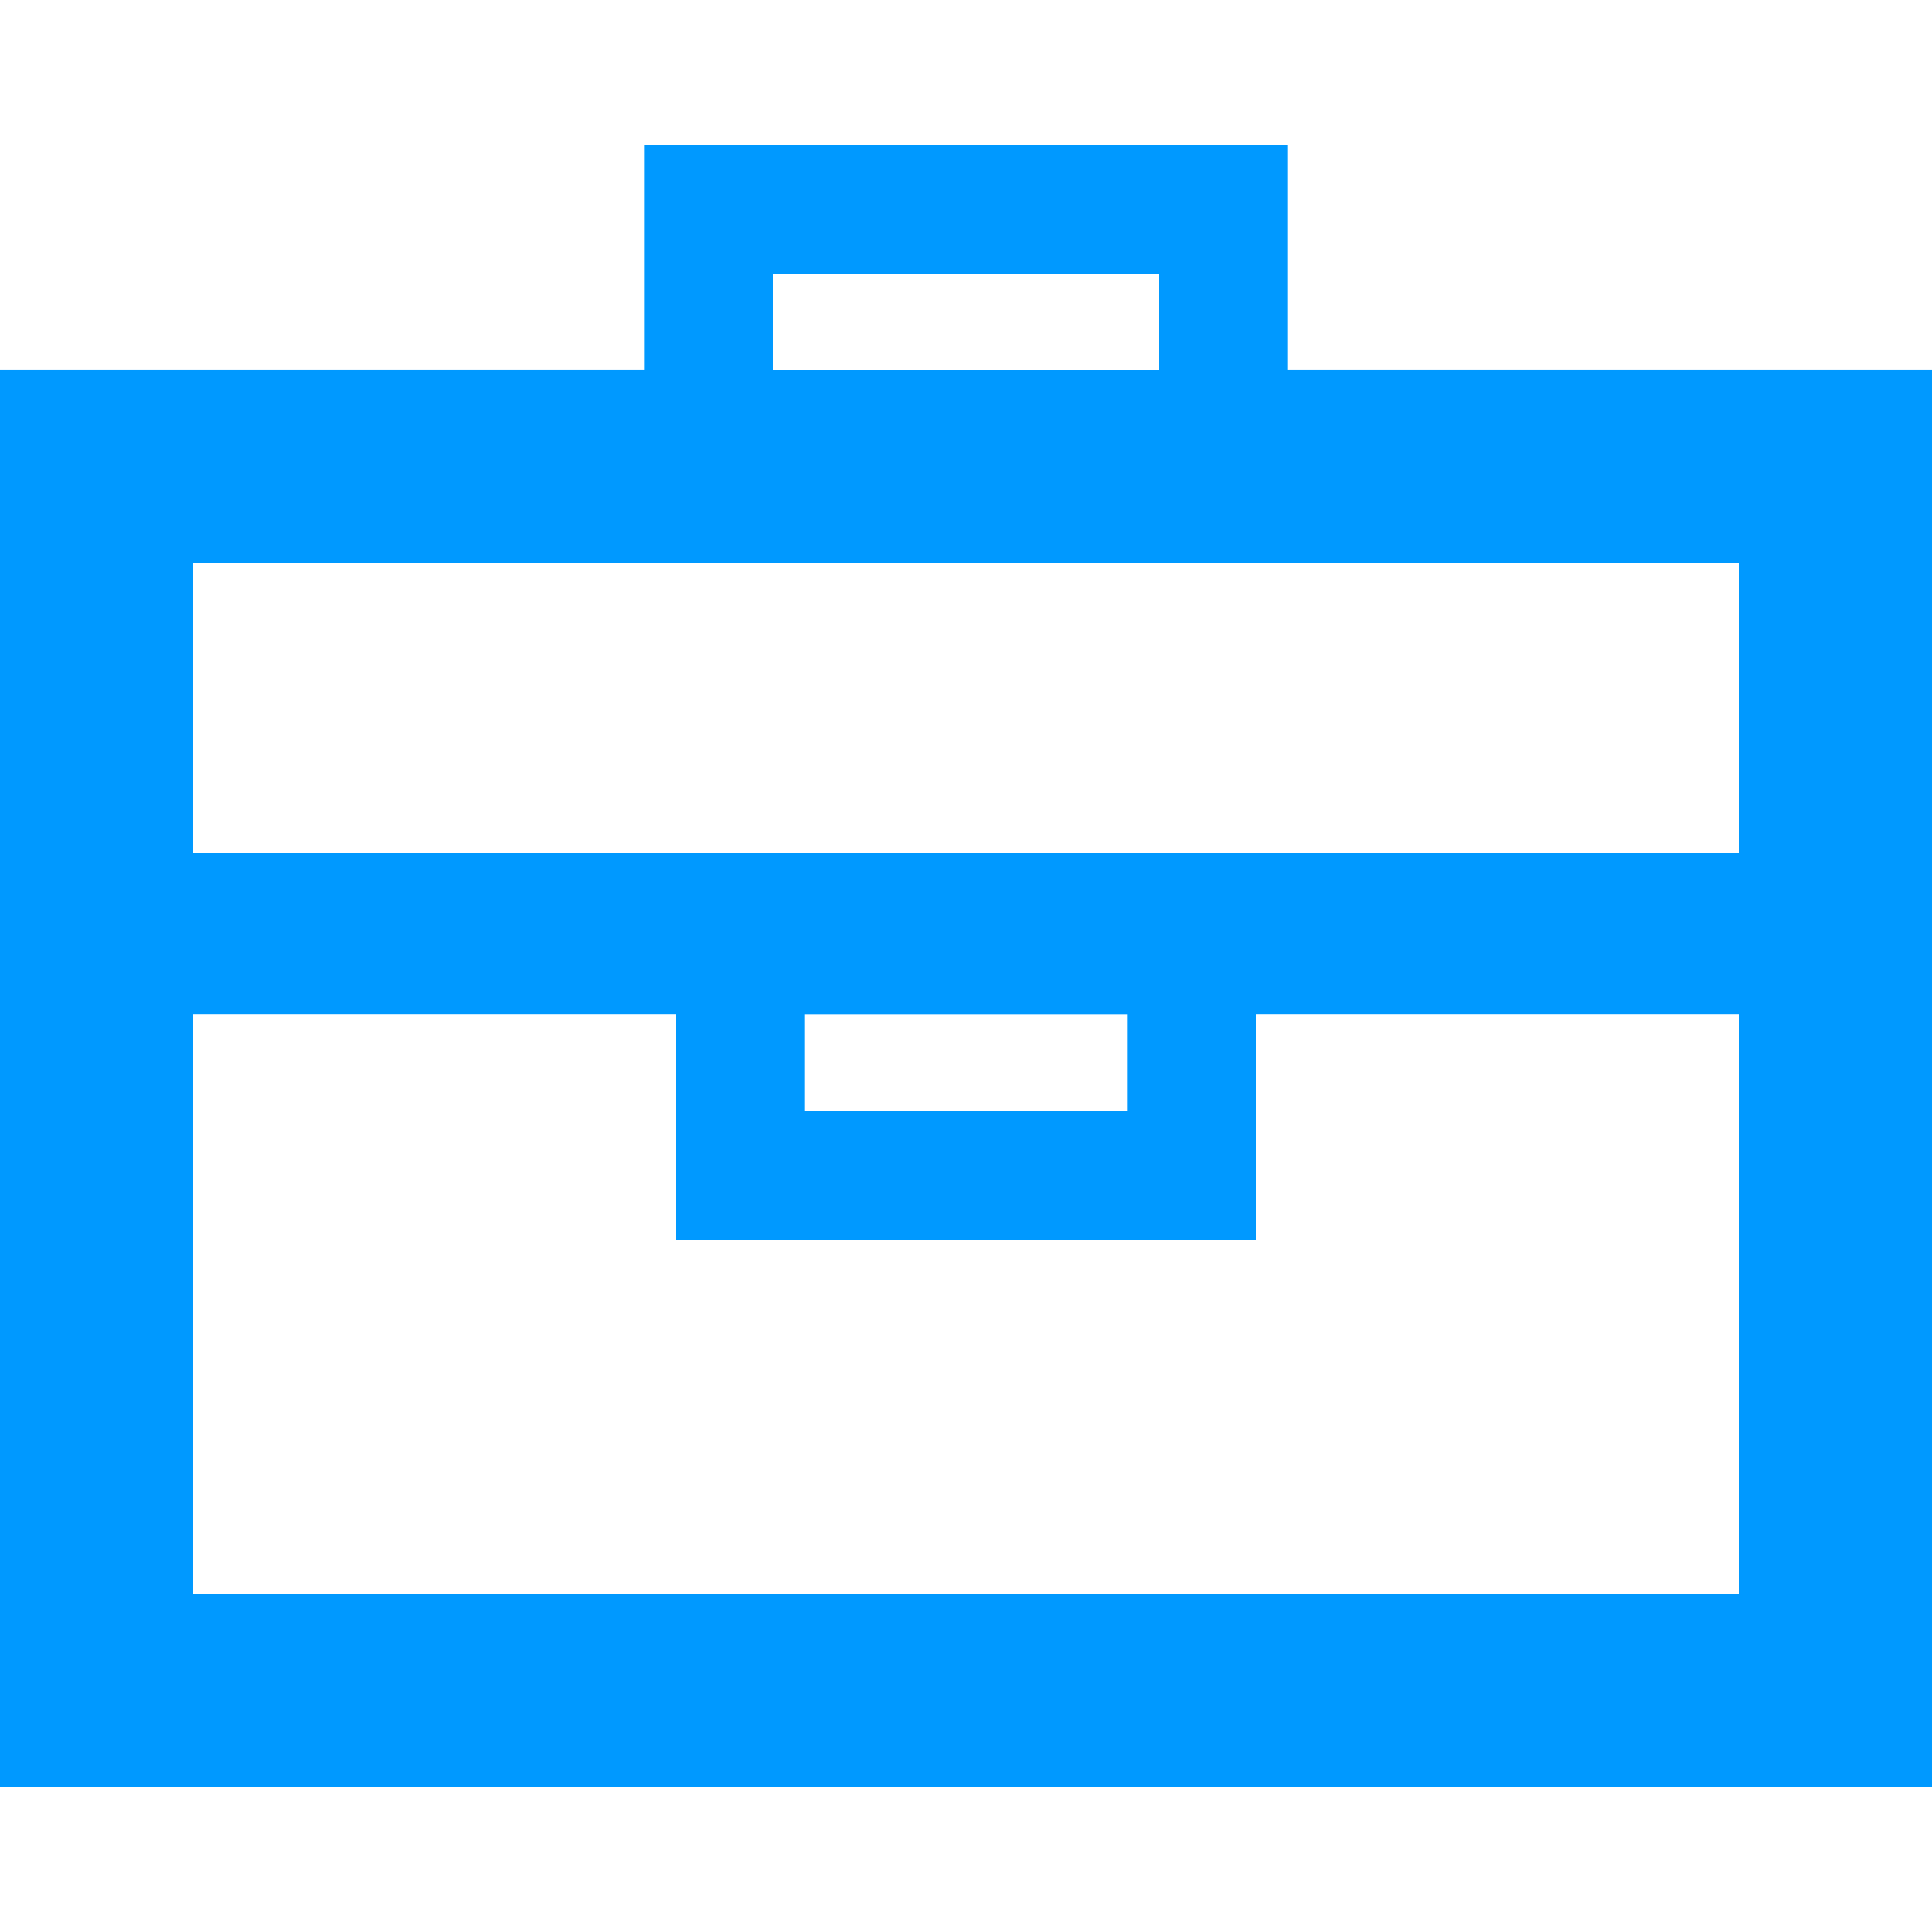
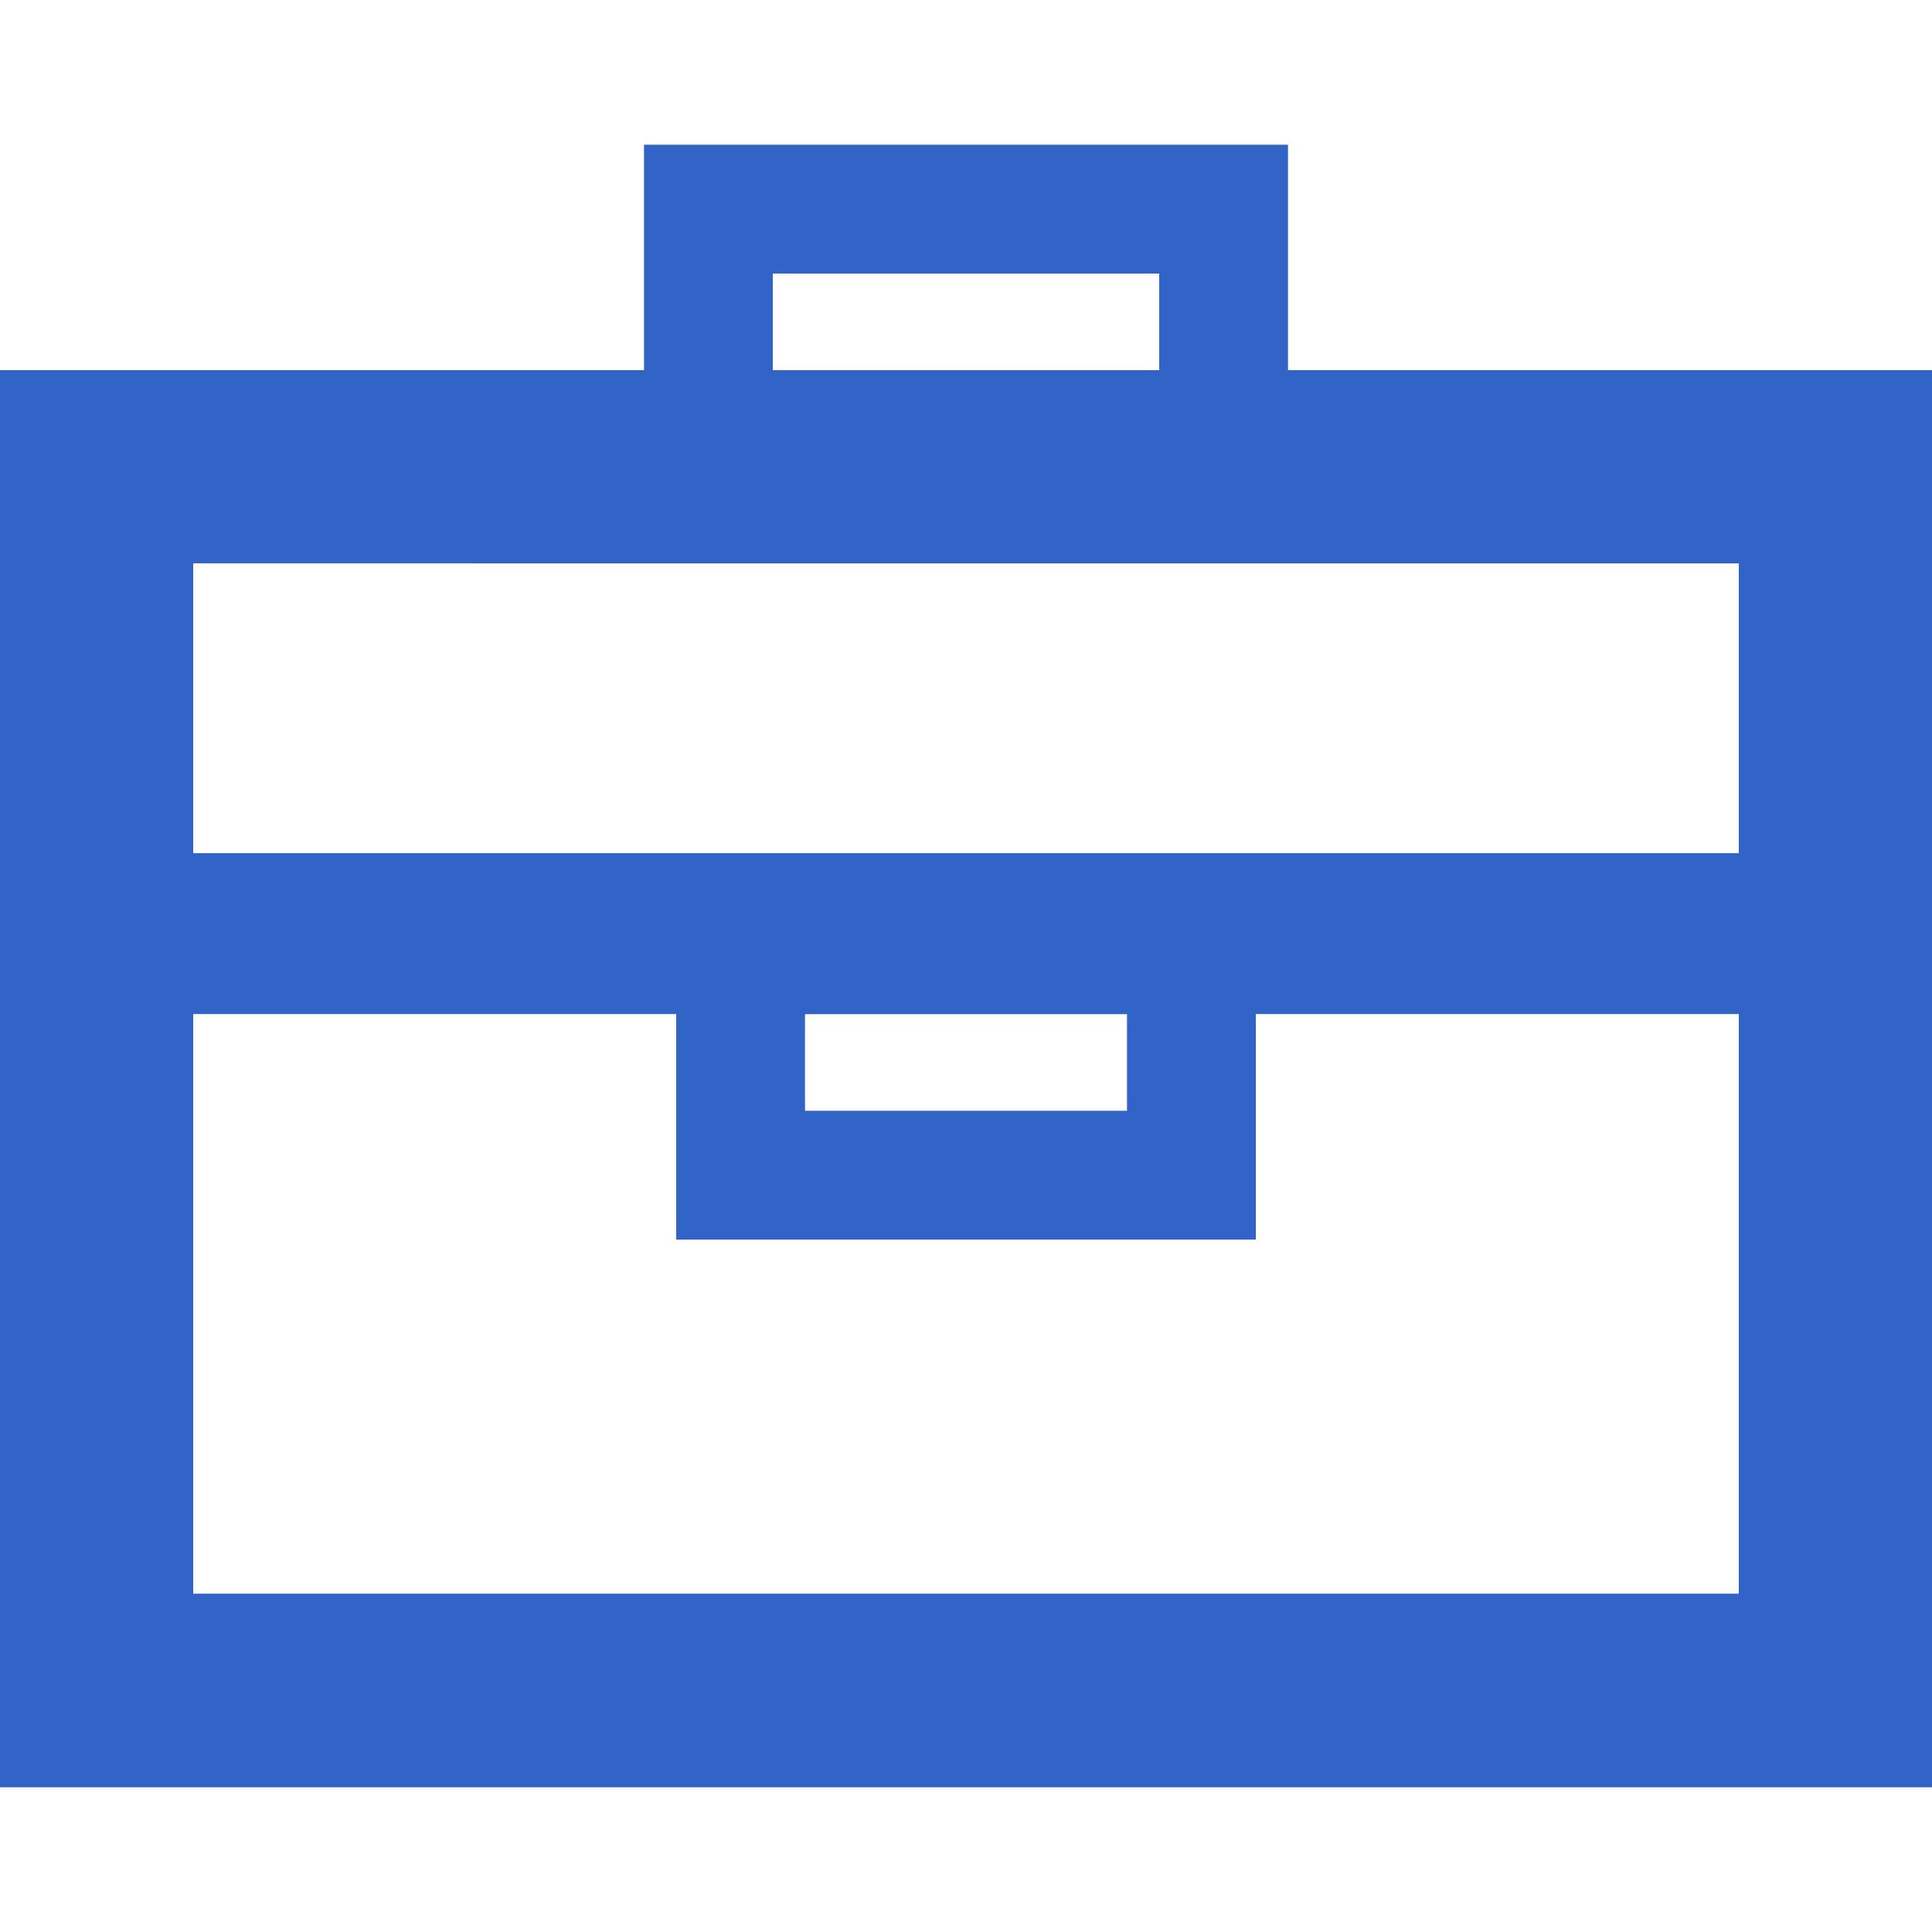
<svg xmlns="http://www.w3.org/2000/svg" viewBox="0 0 1024 1024">
-   <path d="M682.67,196.16V76.7H341.34V196.16H0V947.3H1024V196.16ZM409.6,145H614.4v51.2H409.6Zm-68.26,153.6H921.6v153.6H102.4V298.56Zm85.33,238.93H597.33v51.2H426.67ZM102.4,844.69V537.49h256V657H665.6V537.49h256v307.2Z" style="fill:#09f" />
+   <path d="M682.67,196.16V76.7H341.34V196.16H0V947.3H1024V196.16ZM409.6,145H614.4v51.2H409.6Zm-68.26,153.6H921.6v153.6H102.4V298.56Zm85.33,238.93H597.33v51.2H426.67ZM102.4,844.69V537.49h256V657H665.6V537.49h256v307.2Z" style="fill:#3264c8" />
</svg>
